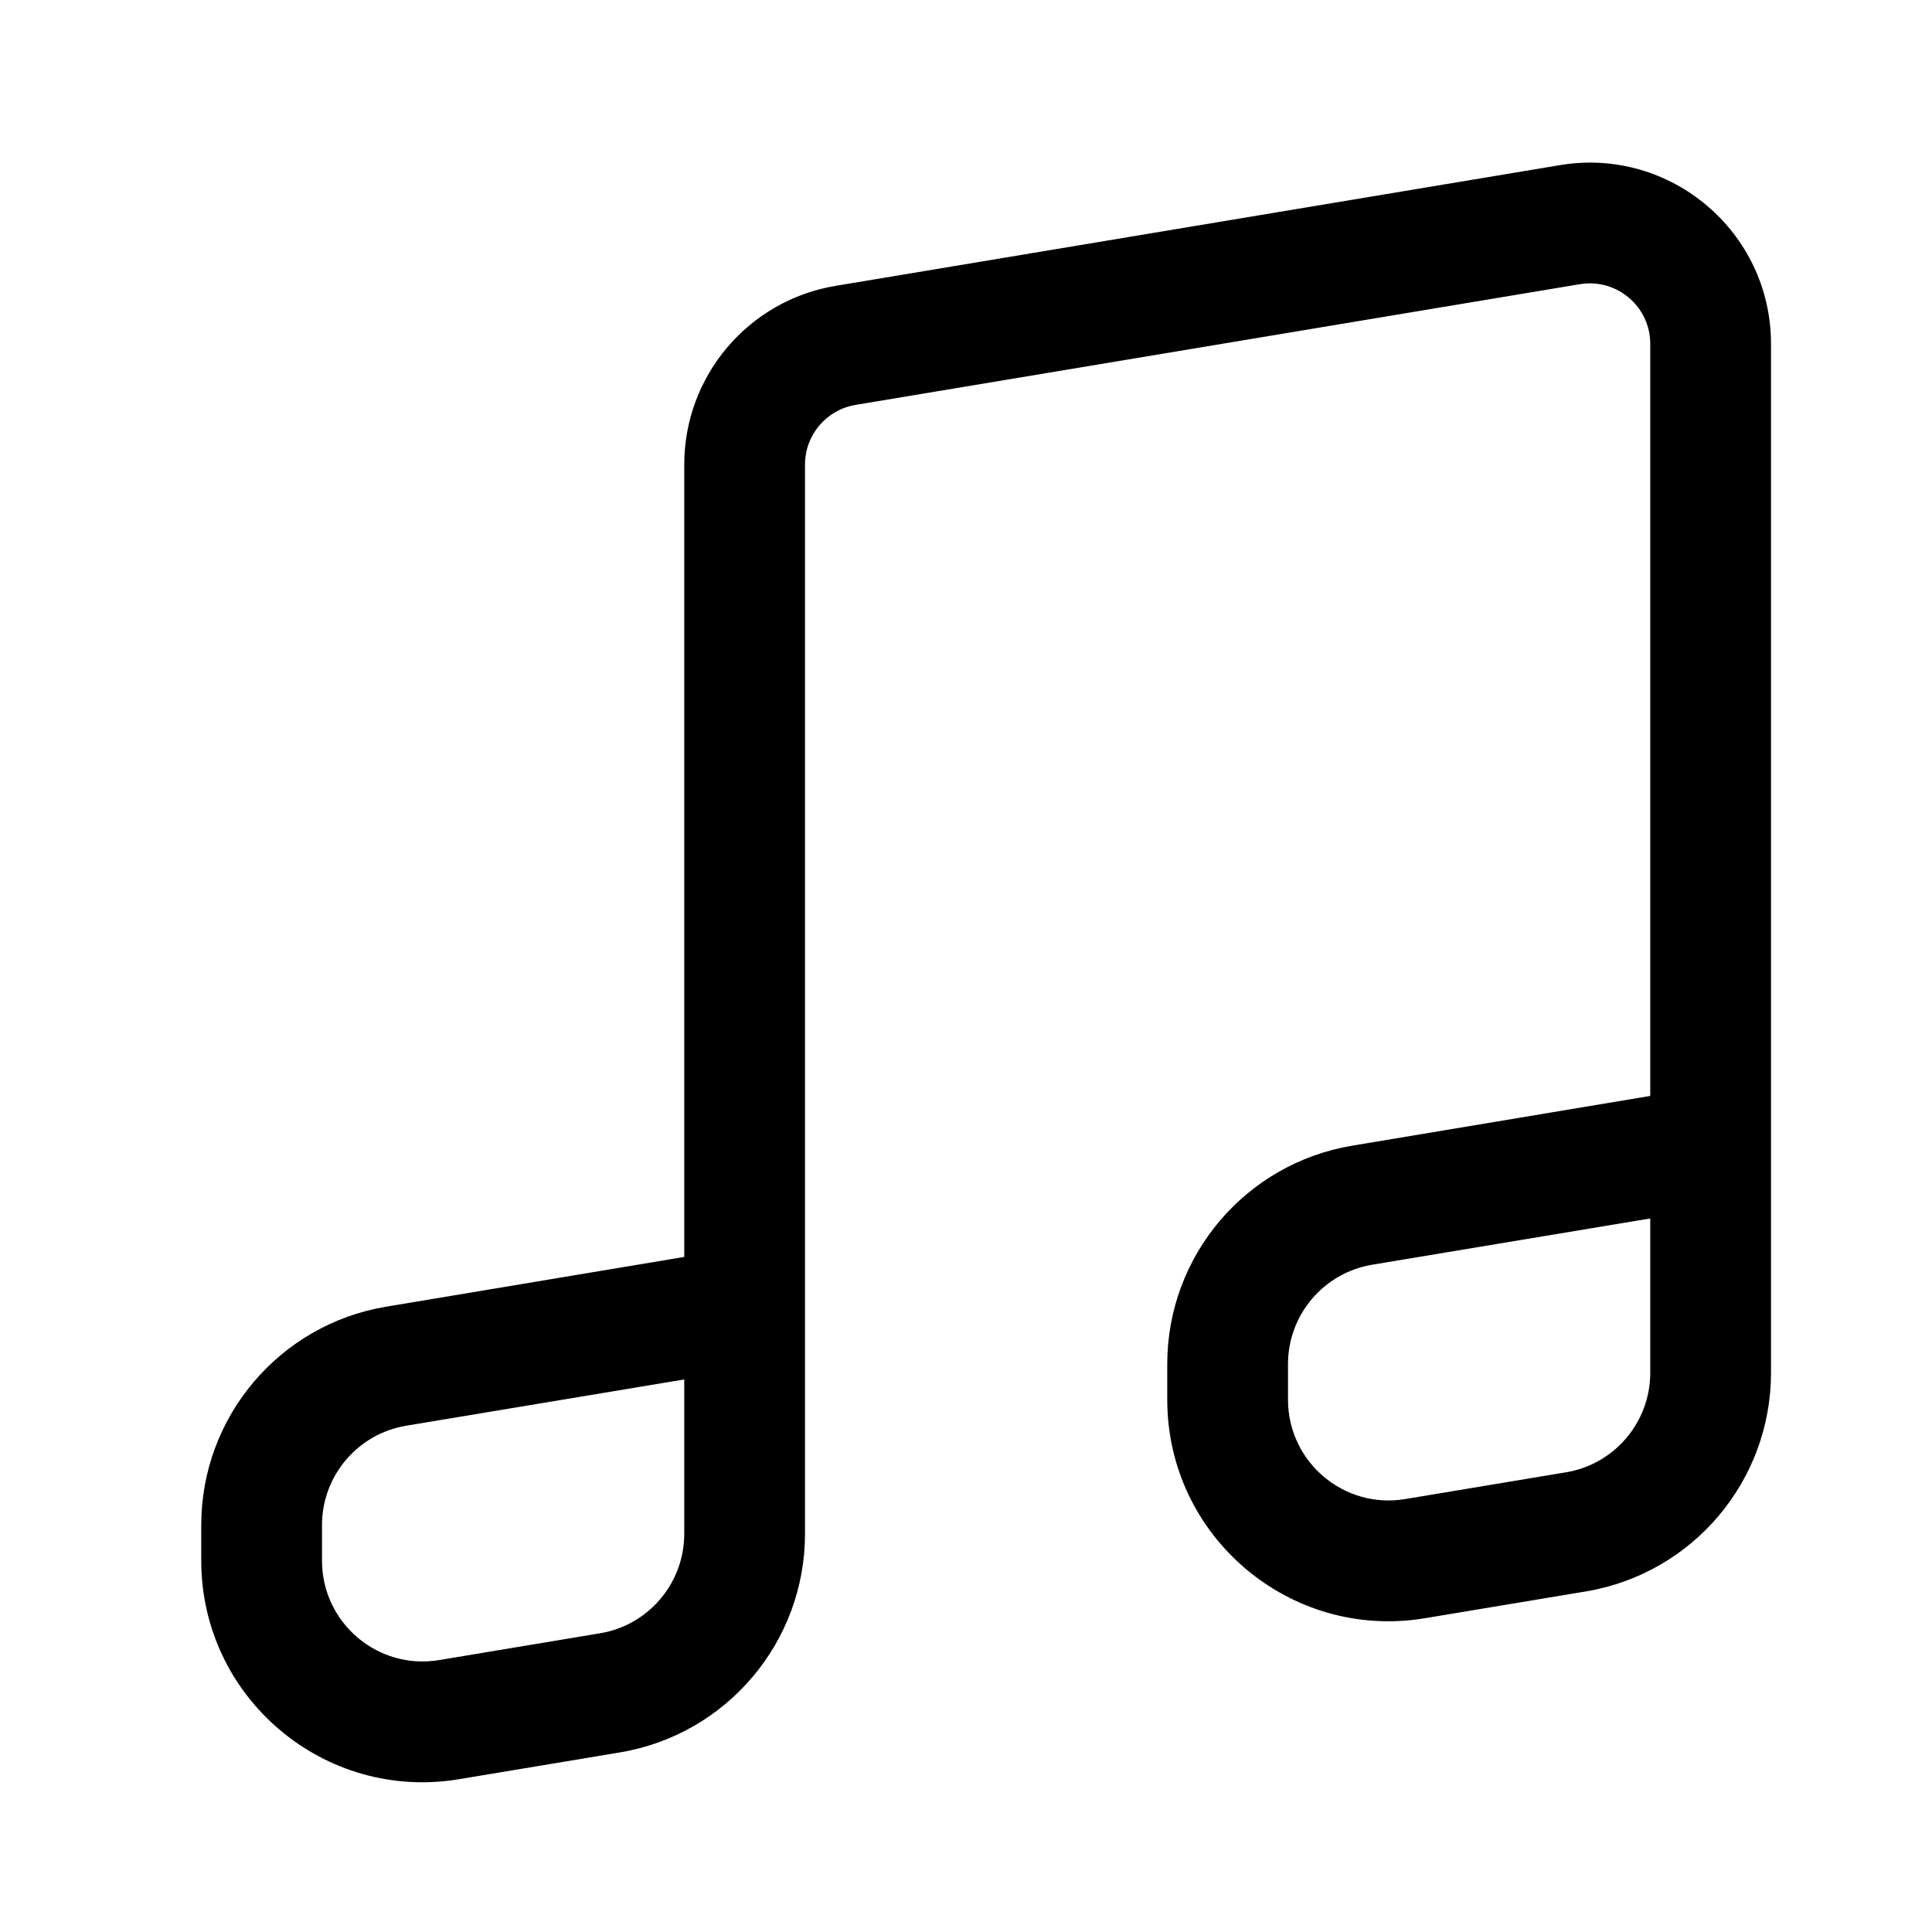
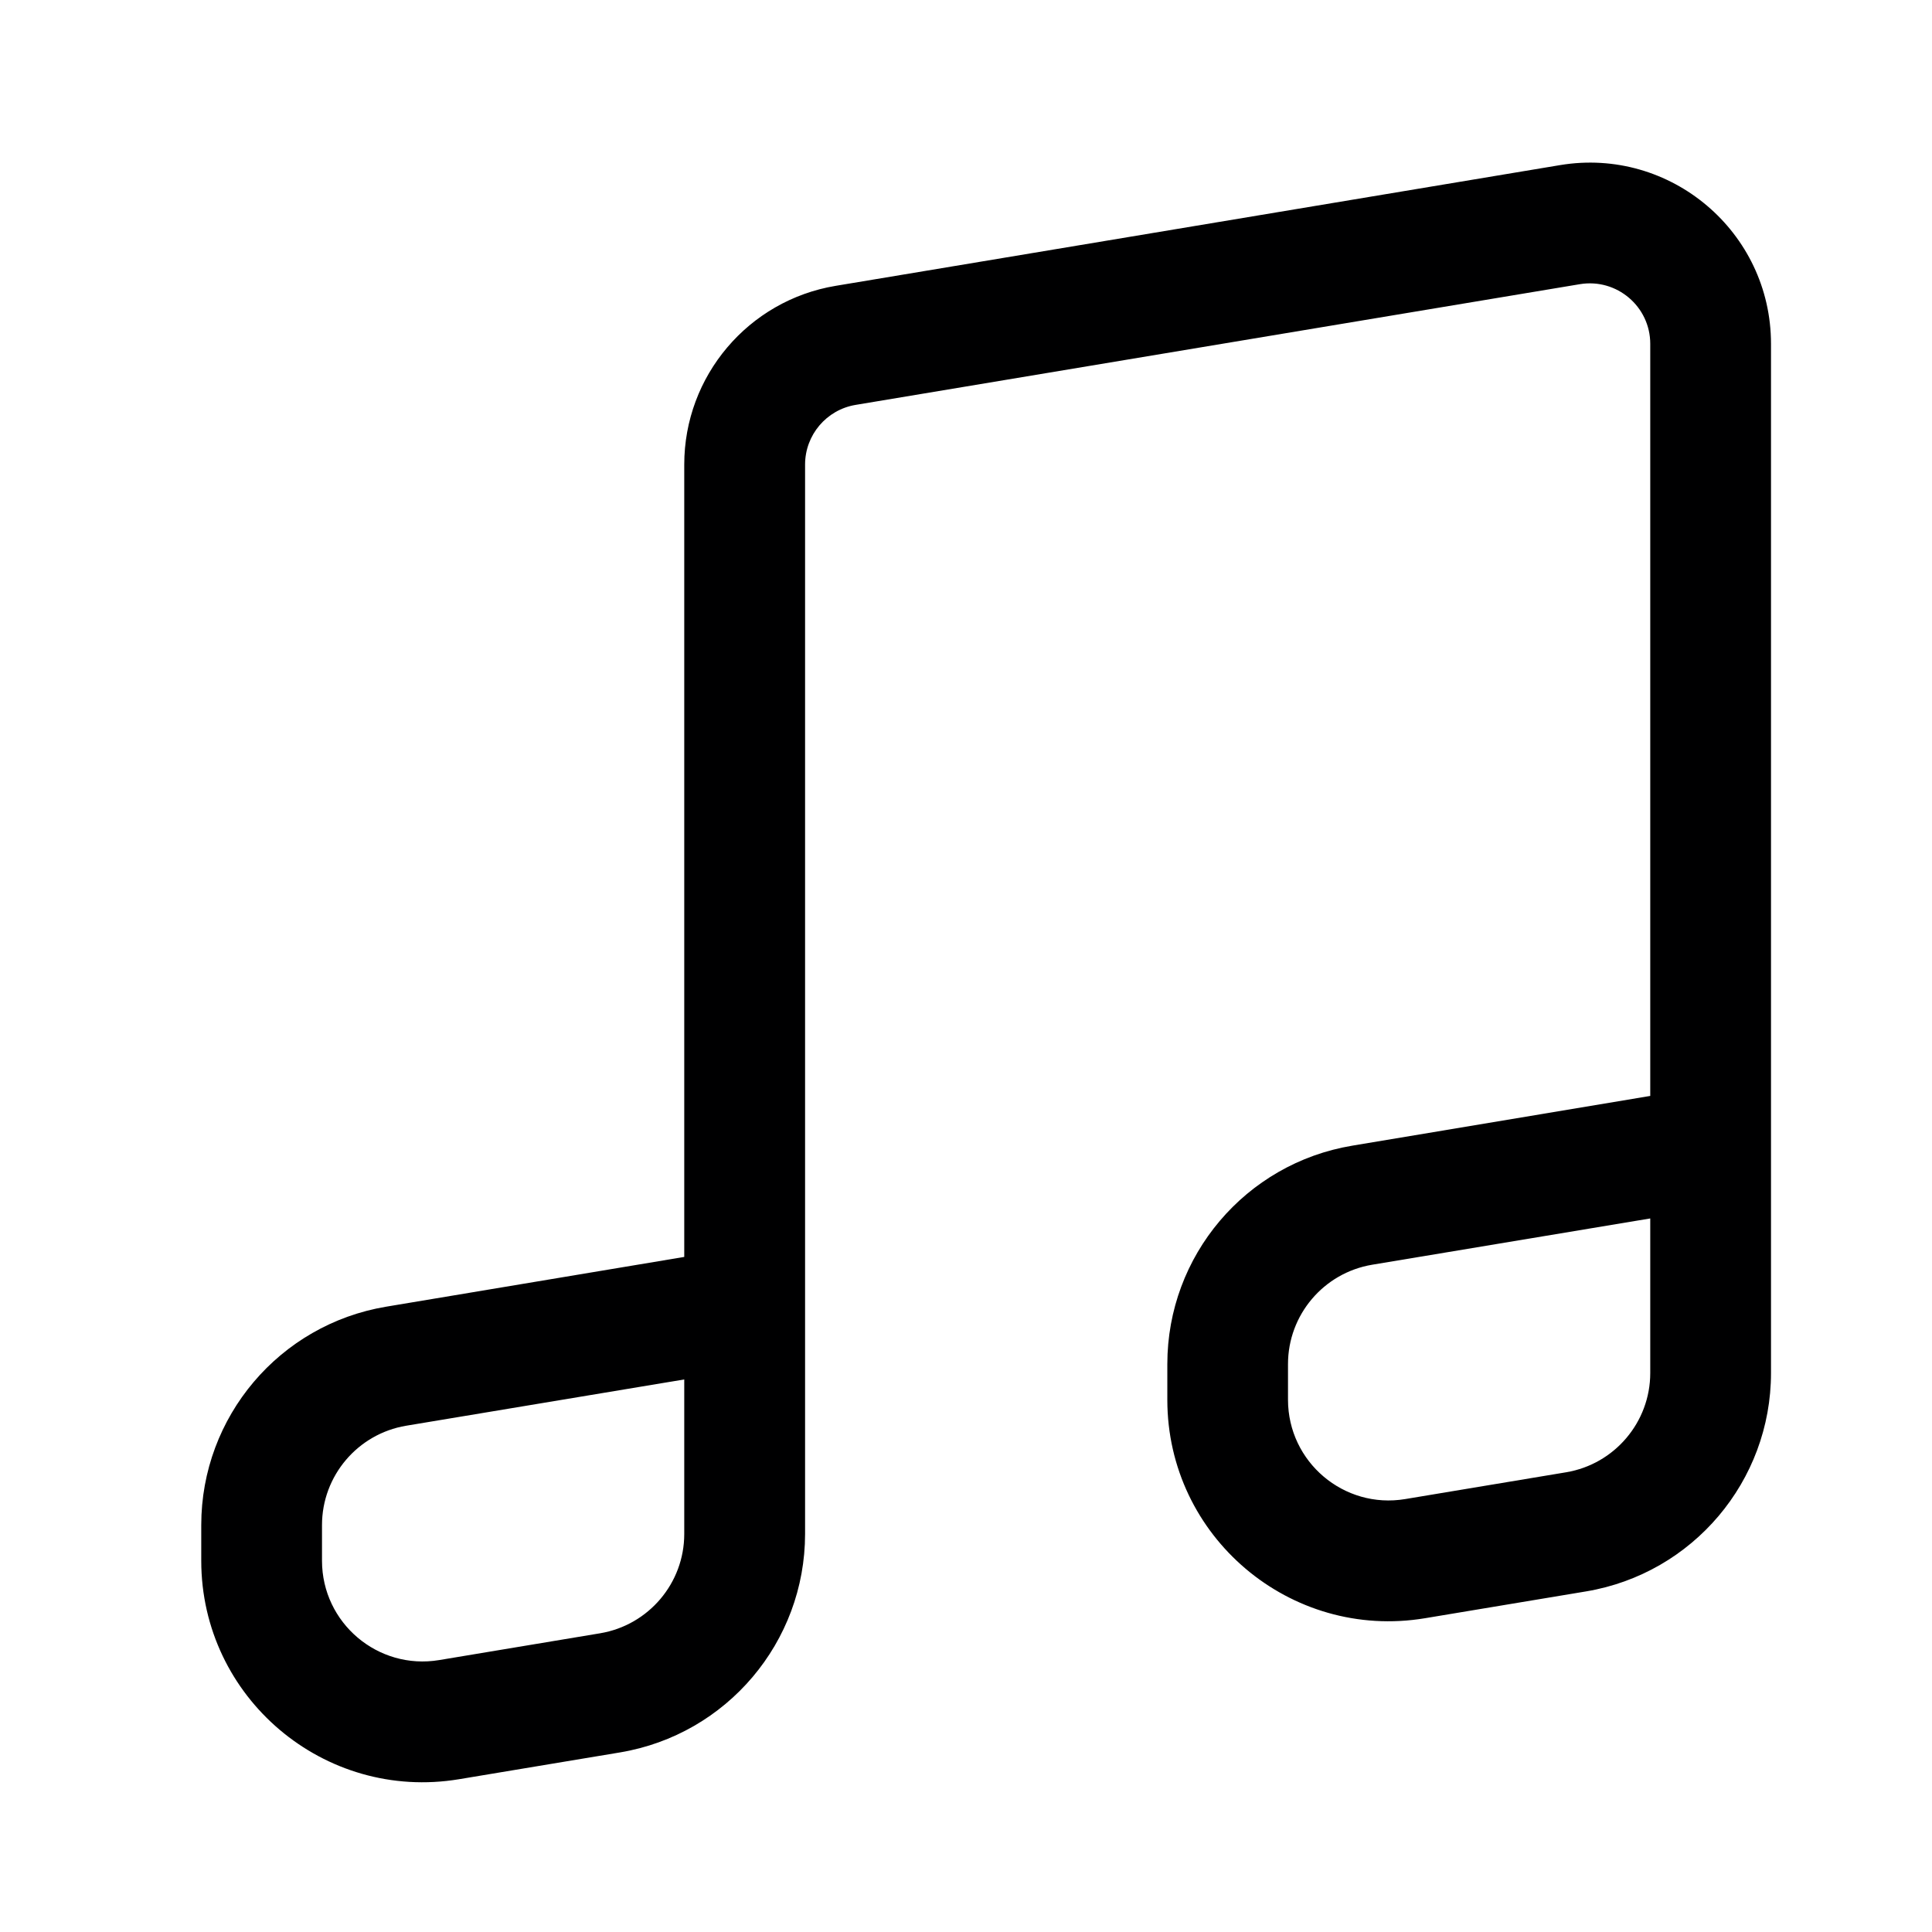
<svg xmlns="http://www.w3.org/2000/svg" width="24" height="24" viewBox="0 0 24 24" fill="none">
  <g id="size=24">
-     <path id="Path" fill-rule="evenodd" clip-rule="evenodd" d="M19.38 2.051C20.751 1.823 22 2.881 22 4.271V17.056C21.999 18.399 21.027 19.547 19.702 19.769L17.702 20.102C16.026 20.381 14.501 19.088 14.5 17.389V16.945C14.5 15.6 15.472 14.453 16.798 14.232L20.5 13.614V4.271C20.5 3.808 20.084 3.455 19.627 3.53L10.627 5.03C10.265 5.091 10 5.404 10 5.771V19.056C9.999 20.399 9.027 21.547 7.702 21.769L5.702 22.102C4.026 22.381 2.501 21.088 2.5 19.389V18.945C2.5 17.6 3.472 16.453 4.798 16.232L8.5 15.614V5.771C8.5 4.671 9.295 3.732 10.38 3.551L19.38 2.051ZM5.045 17.711C4.442 17.812 4 18.334 4 18.945V19.389C4.001 20.161 4.694 20.749 5.455 20.622L7.455 20.289C8.057 20.189 8.499 19.666 8.5 19.056V17.136L5.045 17.711ZM17.045 15.711C16.442 15.812 16 16.334 16 16.945V17.389C16.001 18.161 16.694 18.749 17.455 18.622L19.455 18.289C20.057 18.189 20.499 17.666 20.5 17.056V15.136L17.045 15.711Z" fill="#000001" />
+     <path id="Path" fill-rule="evenodd" clip-rule="evenodd" d="M19.38 2.051C20.751 1.823 22 2.881 22 4.271V17.056C22 18.399 21.028 19.547 19.703 19.769L17.703 20.102C16.027 20.381 14.501 19.088 14.501 17.389V16.945C14.501 15.6 15.472 14.453 16.798 14.232L20.5 13.614V4.271C20.5 3.808 20.084 3.455 19.627 3.53L10.627 5.03C10.266 5.091 10.001 5.404 10.001 5.771V19.056C10 20.399 9.028 21.547 7.703 21.769L5.703 22.102C4.027 22.381 2.501 21.088 2.5 19.389V18.945C2.5 17.6 3.472 16.453 4.798 16.232L8.5 15.614V5.771C8.5 4.671 9.296 3.732 10.38 3.551L19.38 2.051ZM5.045 17.711C4.443 17.812 4 18.334 4 18.945V19.389C4.001 20.161 4.694 20.749 5.456 20.622L7.456 20.289C8.057 20.188 8.5 19.666 8.5 19.056V17.136L5.045 17.711ZM17.045 15.711C16.443 15.812 16 16.334 16 16.945V17.389C16.001 18.161 16.694 18.749 17.456 18.622L19.456 18.289C20.057 18.188 20.5 17.666 20.5 17.056V15.136L17.045 15.711Z" fill="#000001" />
  </g>
</svg>
